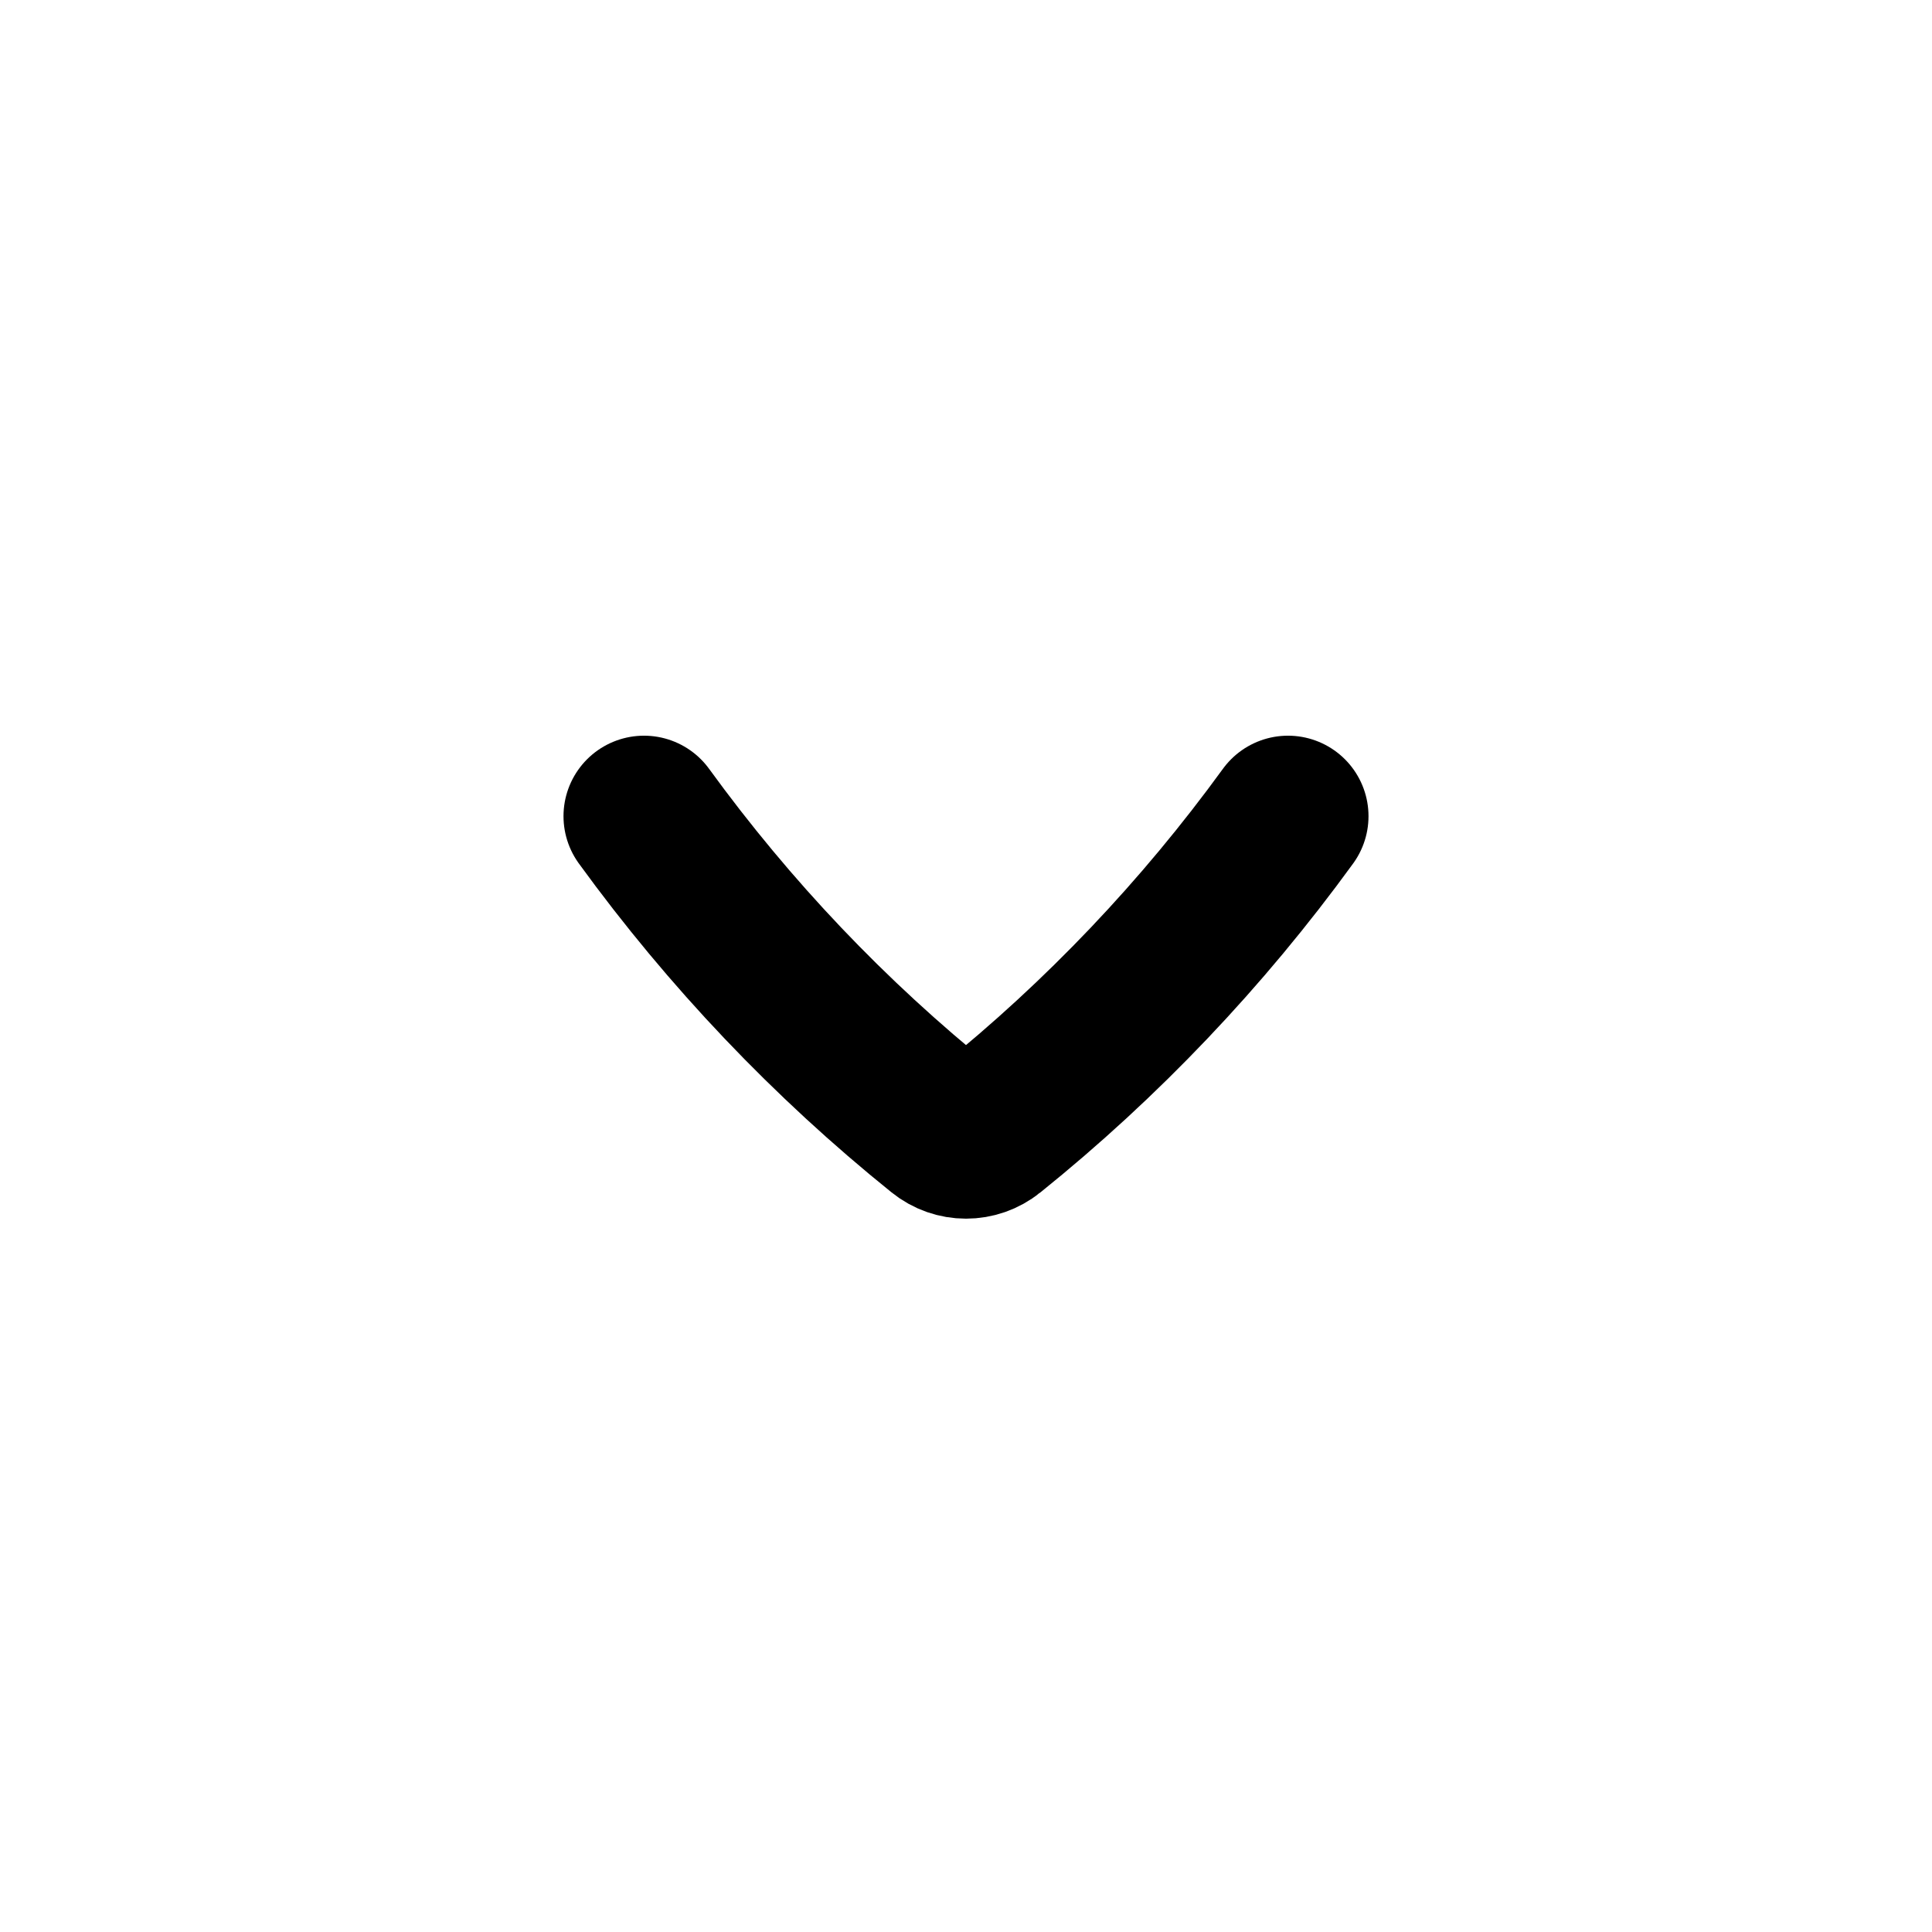
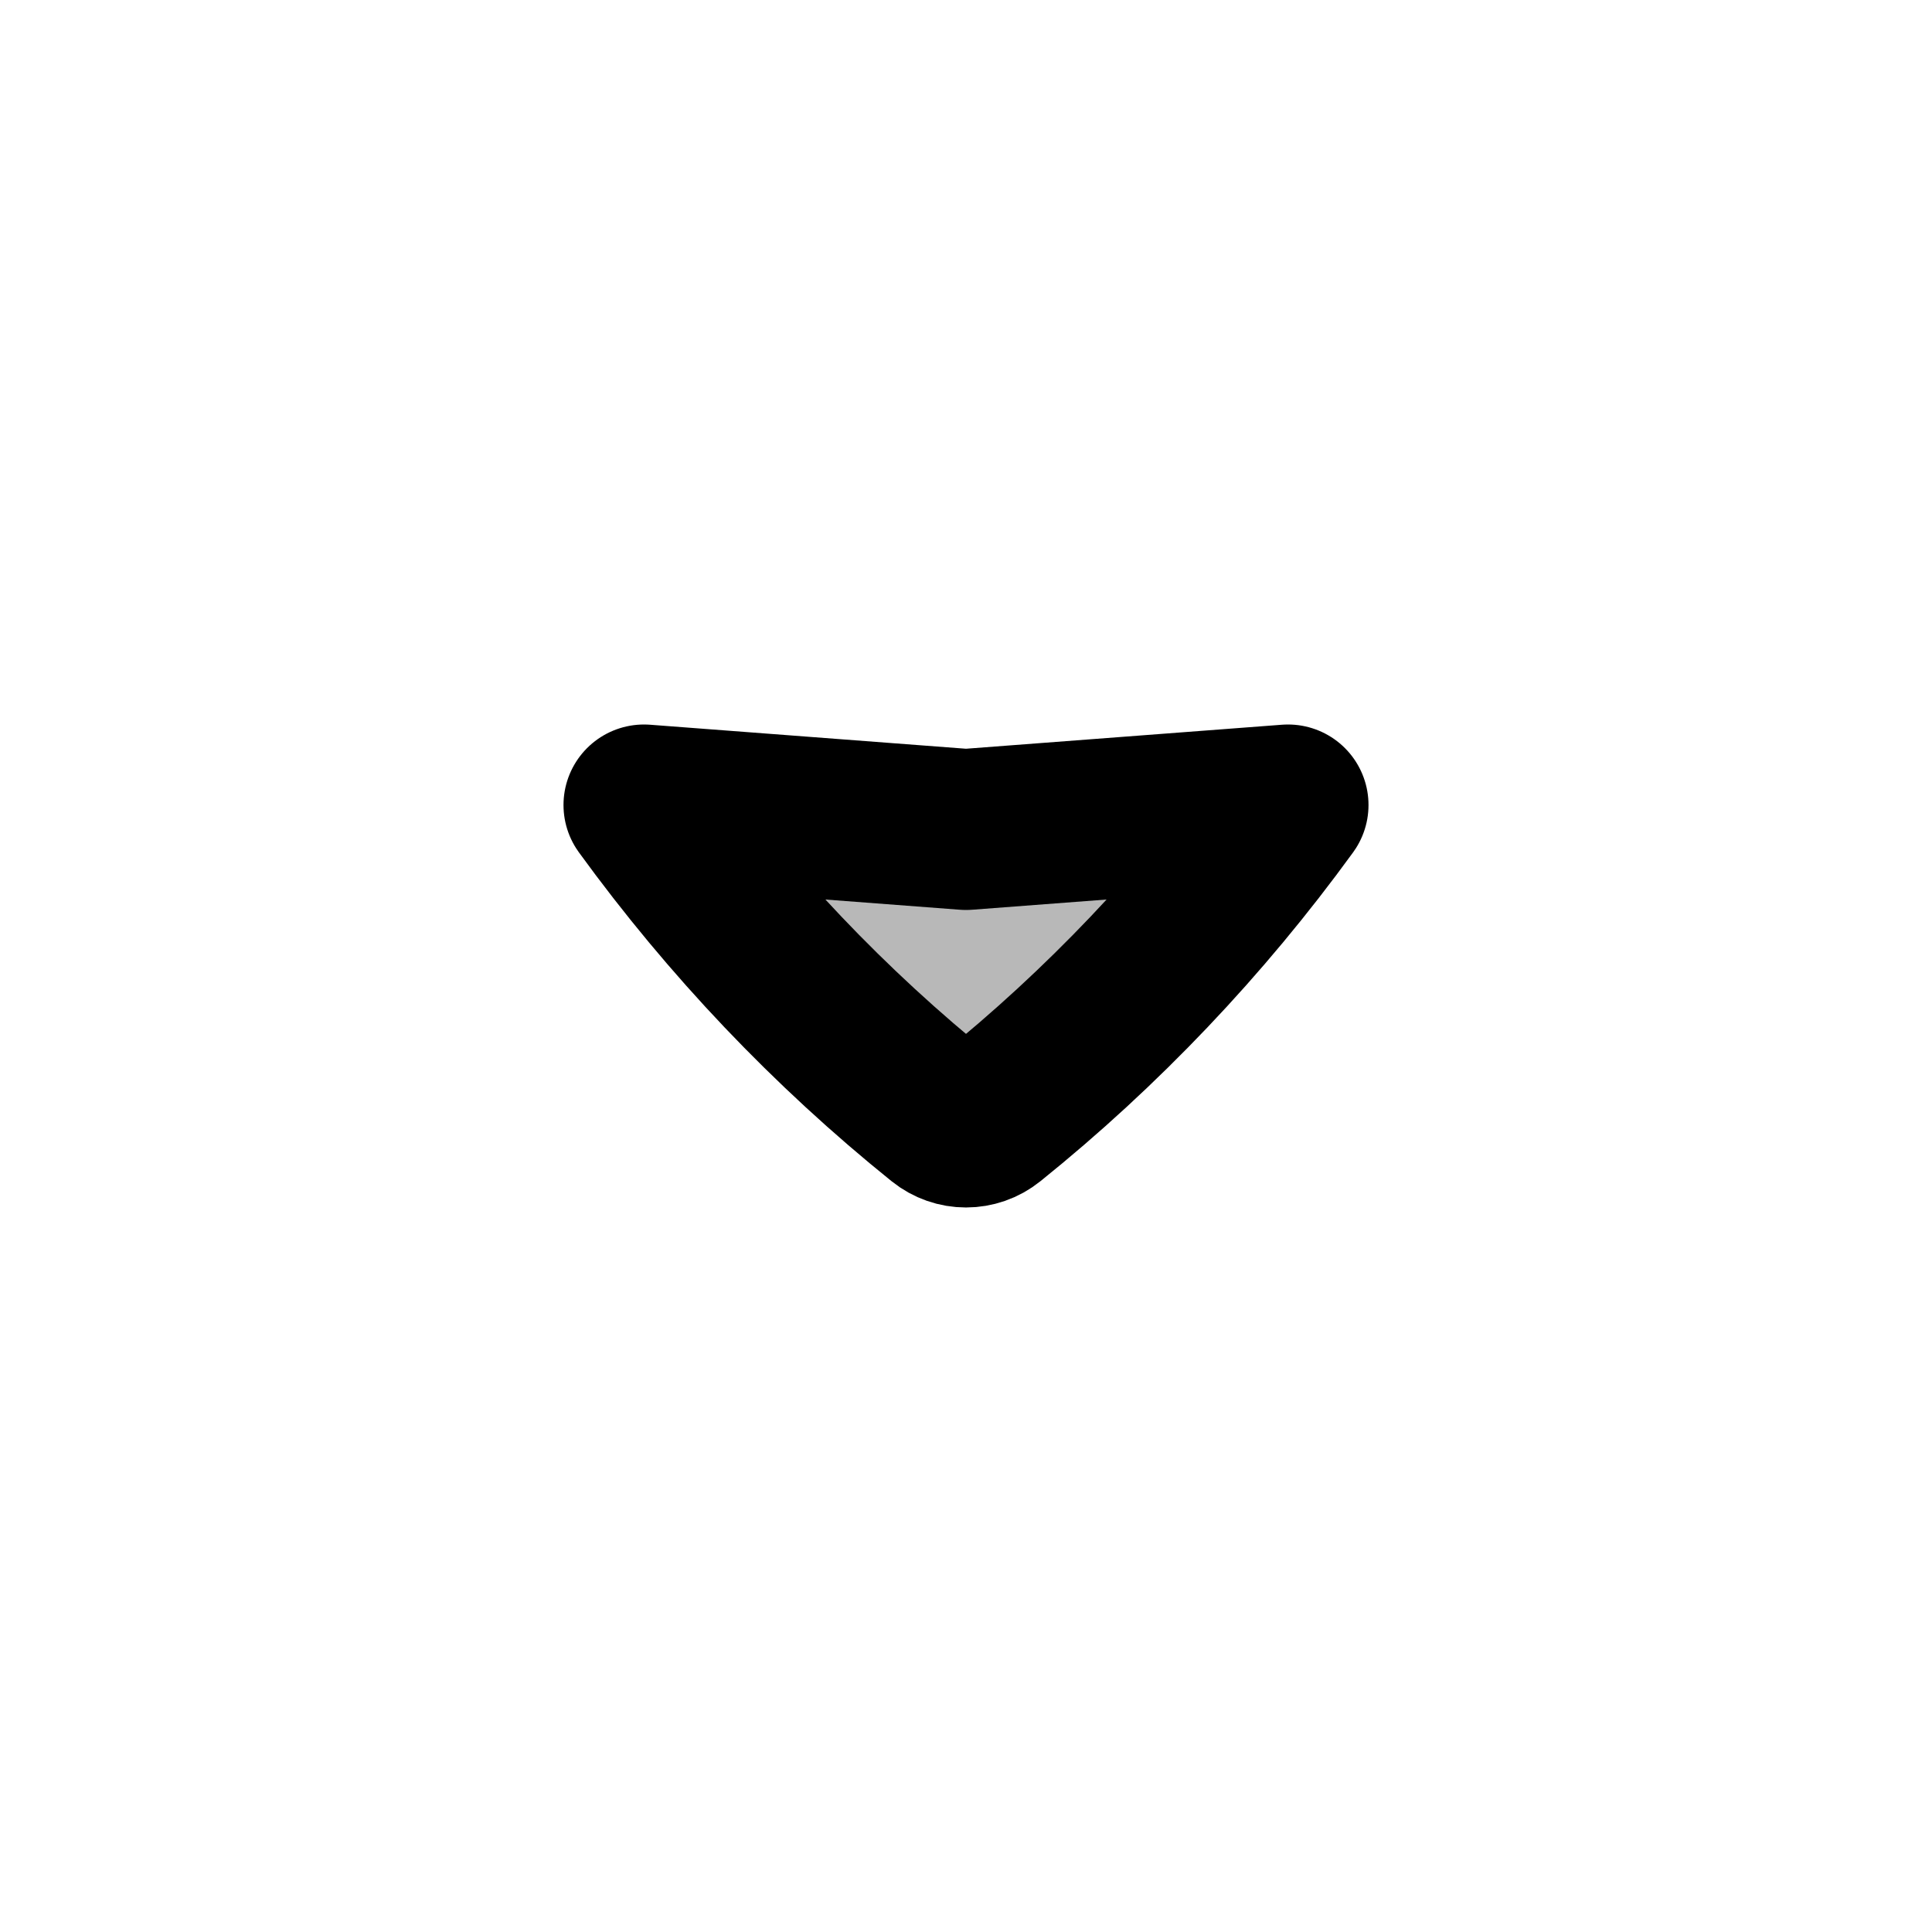
<svg xmlns="http://www.w3.org/2000/svg" width="24" height="24" viewBox="0 0 24 24" fill="none">
-   <path d="M8 10.139C9.062 11.601 10.307 12.91 11.702 14.033C11.877 14.174 12.123 14.174 12.298 14.033C13.693 12.91 14.938 11.601 16 10.139" stroke="currentColor" stroke-width="2" stroke-linecap="round" stroke-linejoin="round" />
+   <path opacity="0.28" d="M11.702 13.894C10.307 12.771 9.062 11.462 8 10L12 10.304L16 10C14.938 11.462 13.693 12.771 12.298 13.894C12.123 14.035 11.877 14.035 11.702 13.894Z" fill="currentColor" />
+   <path d="M11.702 13.894C10.307 12.771 9.062 11.462 8 10L12 10.304L16 10C14.938 11.462 13.693 12.771 12.298 13.894C12.123 14.035 11.877 14.035 11.702 13.894Z" stroke="currentColor" stroke-width="2" stroke-linecap="round" stroke-linejoin="round" />
</svg>
